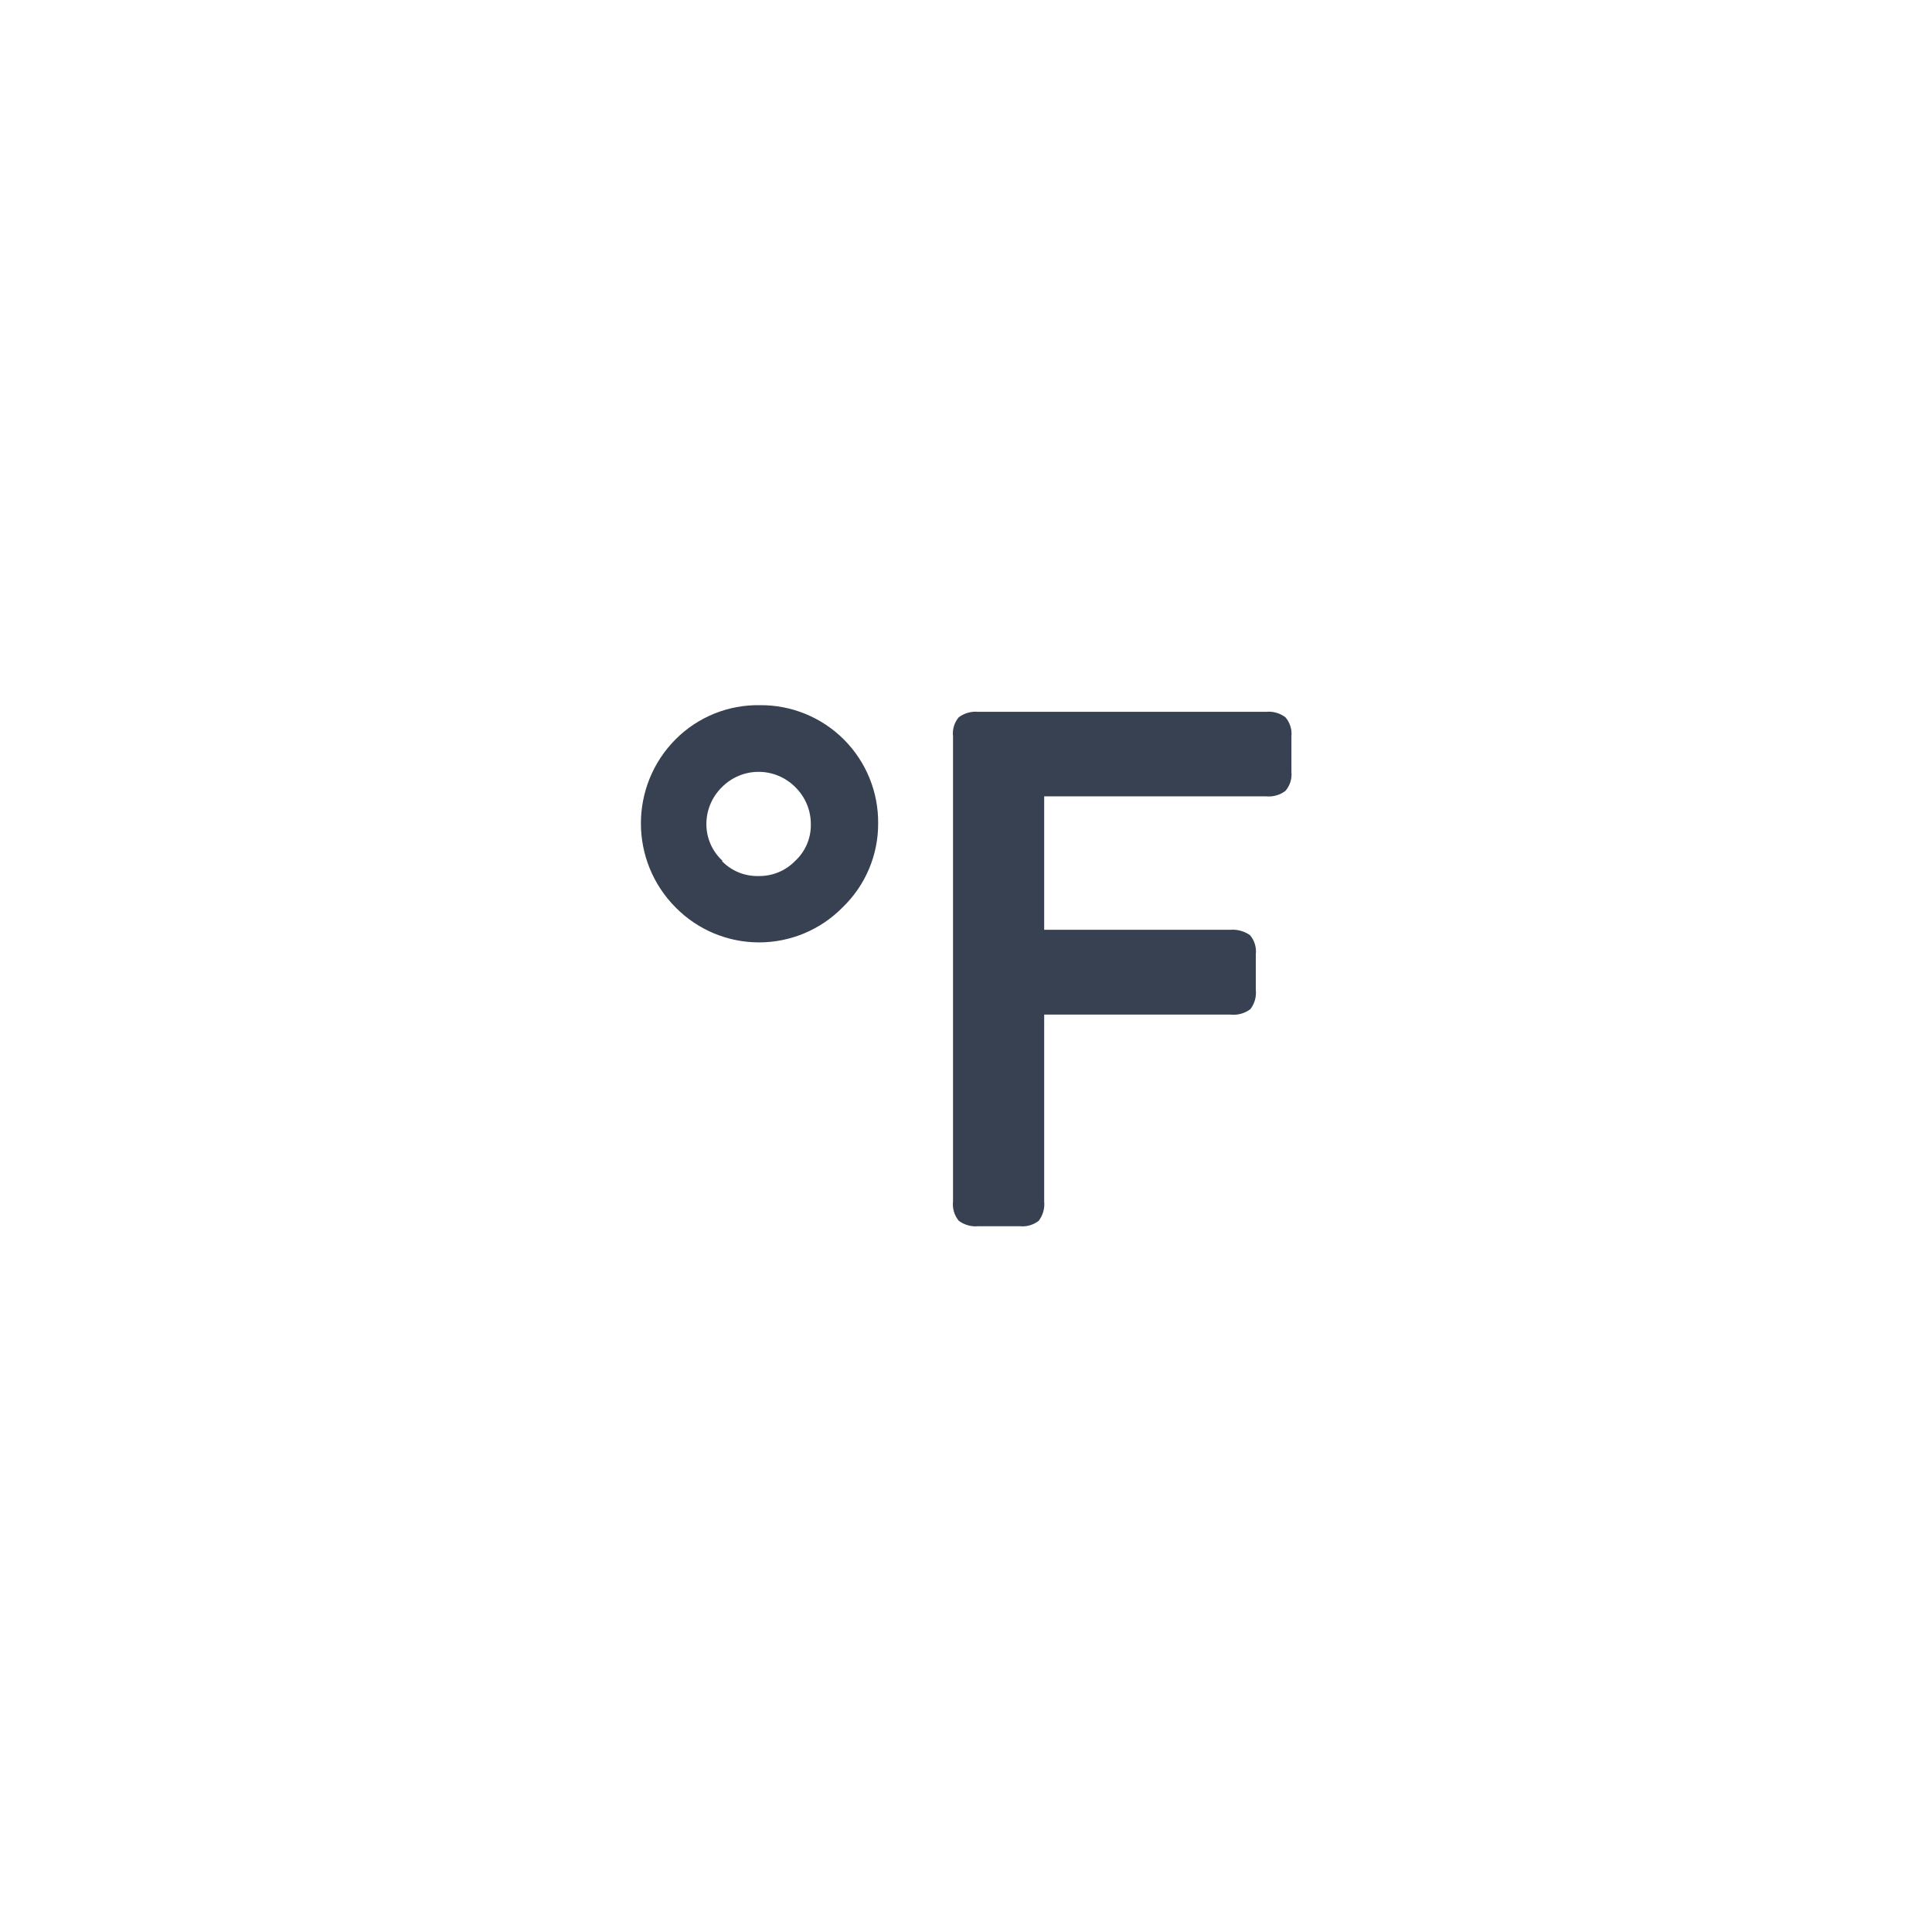
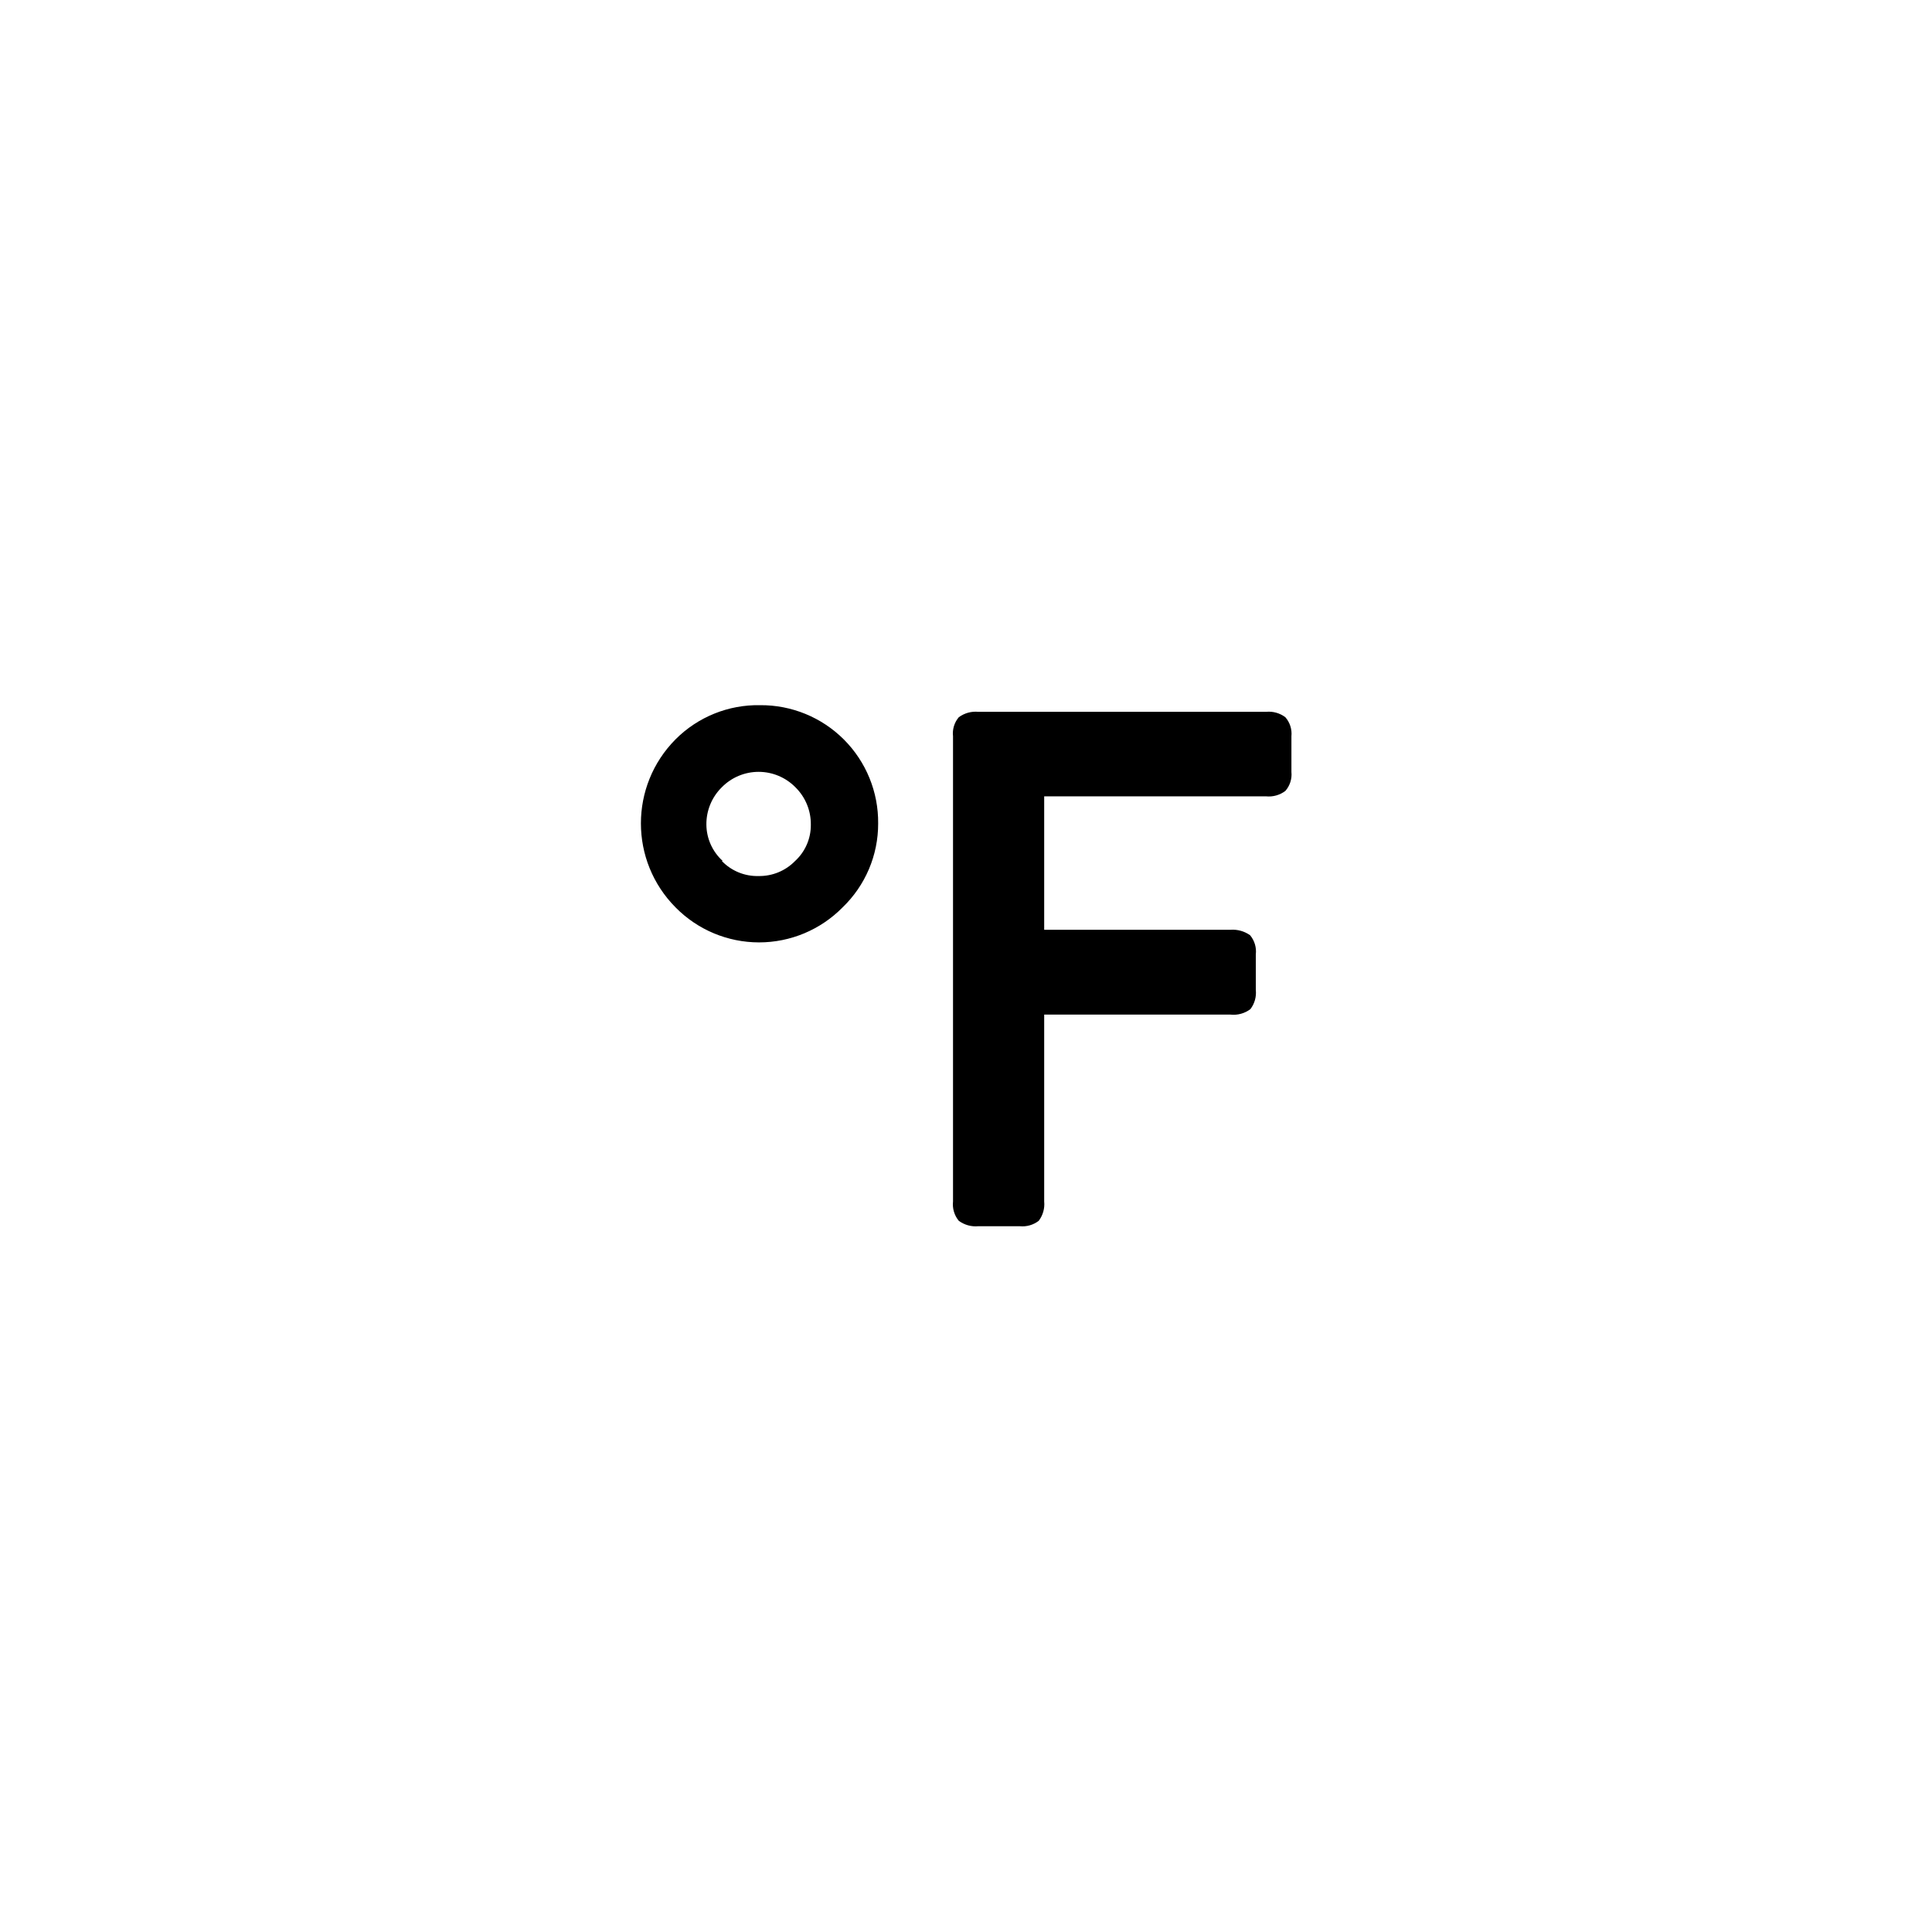
<svg xmlns="http://www.w3.org/2000/svg" viewBox="0 0 64 64">
-   <path fill="#374151" d="M27.91 30.06a3.88 3.88 0 01-5.53 0 3.95 3.95 0 010-5.57 3.85 3.85 0 012.8-1.13 3.88 3.88 0 013.91 3.92 3.84 3.84 0 01-1.18 2.78zm-4-1.54a1.63 1.63 0 001.22.5 1.65 1.65 0 001.21-.5 1.61 1.61 0 00.52-1.2 1.71 1.71 0 00-.51-1.24 1.71 1.71 0 00-2.44 0 1.71 1.71 0 00-.51 1.24 1.64 1.64 0 00.54 1.2zM42.58 23.76a.83.83 0 01.2.63v1.18a.83.83 0 01-.2.63.91.91 0 01-.64.18h-7.35v4.42h6.17a1 1 0 01.65.18.84.84 0 01.19.64v1.17a.89.89 0 01-.18.64.93.93 0 01-.66.18h-6.17v6.19a.91.91 0 01-.18.64.88.88 0 01-.63.18h-1.37a.94.94 0 01-.65-.18.86.86 0 01-.19-.64V24.39a.83.83 0 01.19-.63.94.94 0 01.65-.18h9.53a.91.91 0 01.64.18z" />
+   <path d="M27.91 30.06a3.88 3.88 0 01-5.53 0 3.95 3.95 0 010-5.57 3.85 3.85 0 012.8-1.13 3.88 3.88 0 013.91 3.92 3.84 3.84 0 01-1.18 2.78zm-4-1.54a1.63 1.63 0 001.22.5 1.65 1.65 0 001.21-.5 1.61 1.61 0 00.52-1.2 1.71 1.71 0 00-.51-1.24 1.71 1.71 0 00-2.44 0 1.71 1.71 0 00-.51 1.24 1.64 1.64 0 00.54 1.2zM42.58 23.76a.83.83 0 01.2.63v1.18a.83.83 0 01-.2.63.91.91 0 01-.64.18h-7.35v4.42h6.17a1 1 0 01.65.18.84.84 0 01.19.64v1.17a.89.89 0 01-.18.64.93.93 0 01-.66.18h-6.17v6.19a.91.91 0 01-.18.64.88.88 0 01-.63.18h-1.37a.94.94 0 01-.65-.18.86.86 0 01-.19-.64V24.39a.83.83 0 01.19-.63.94.94 0 01.65-.18h9.53a.91.91 0 01.64.18z" />
</svg>
